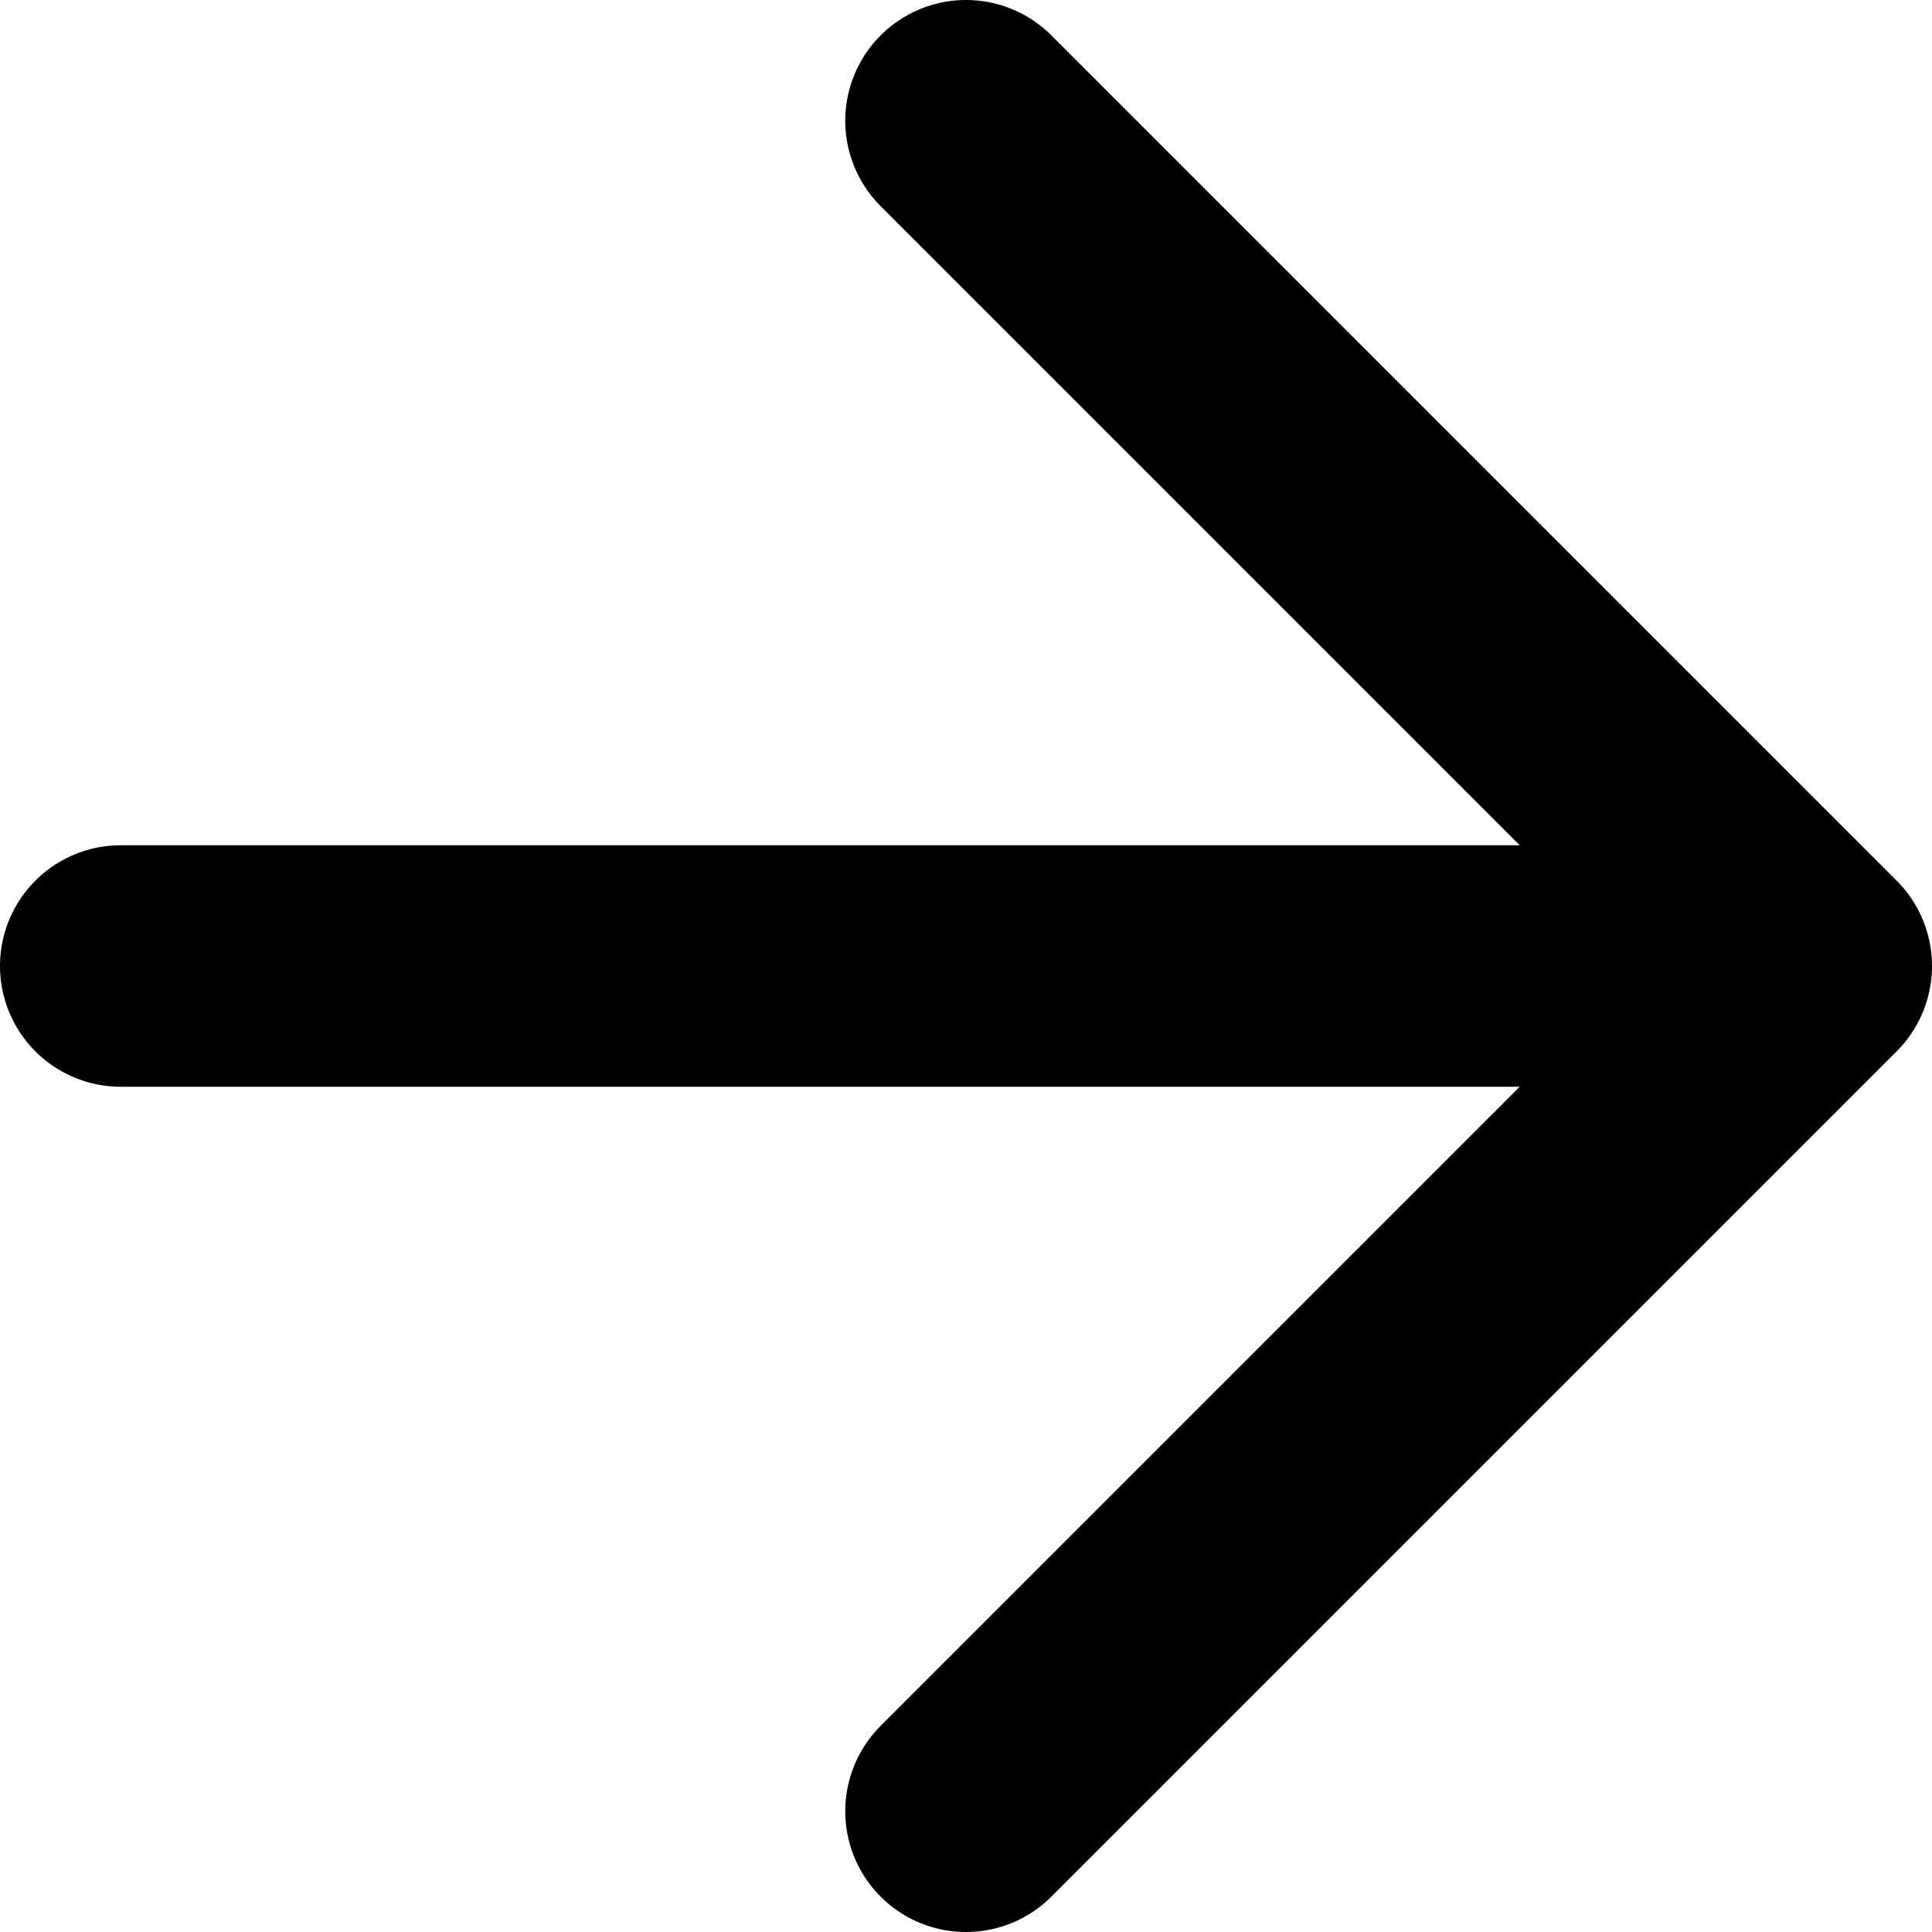
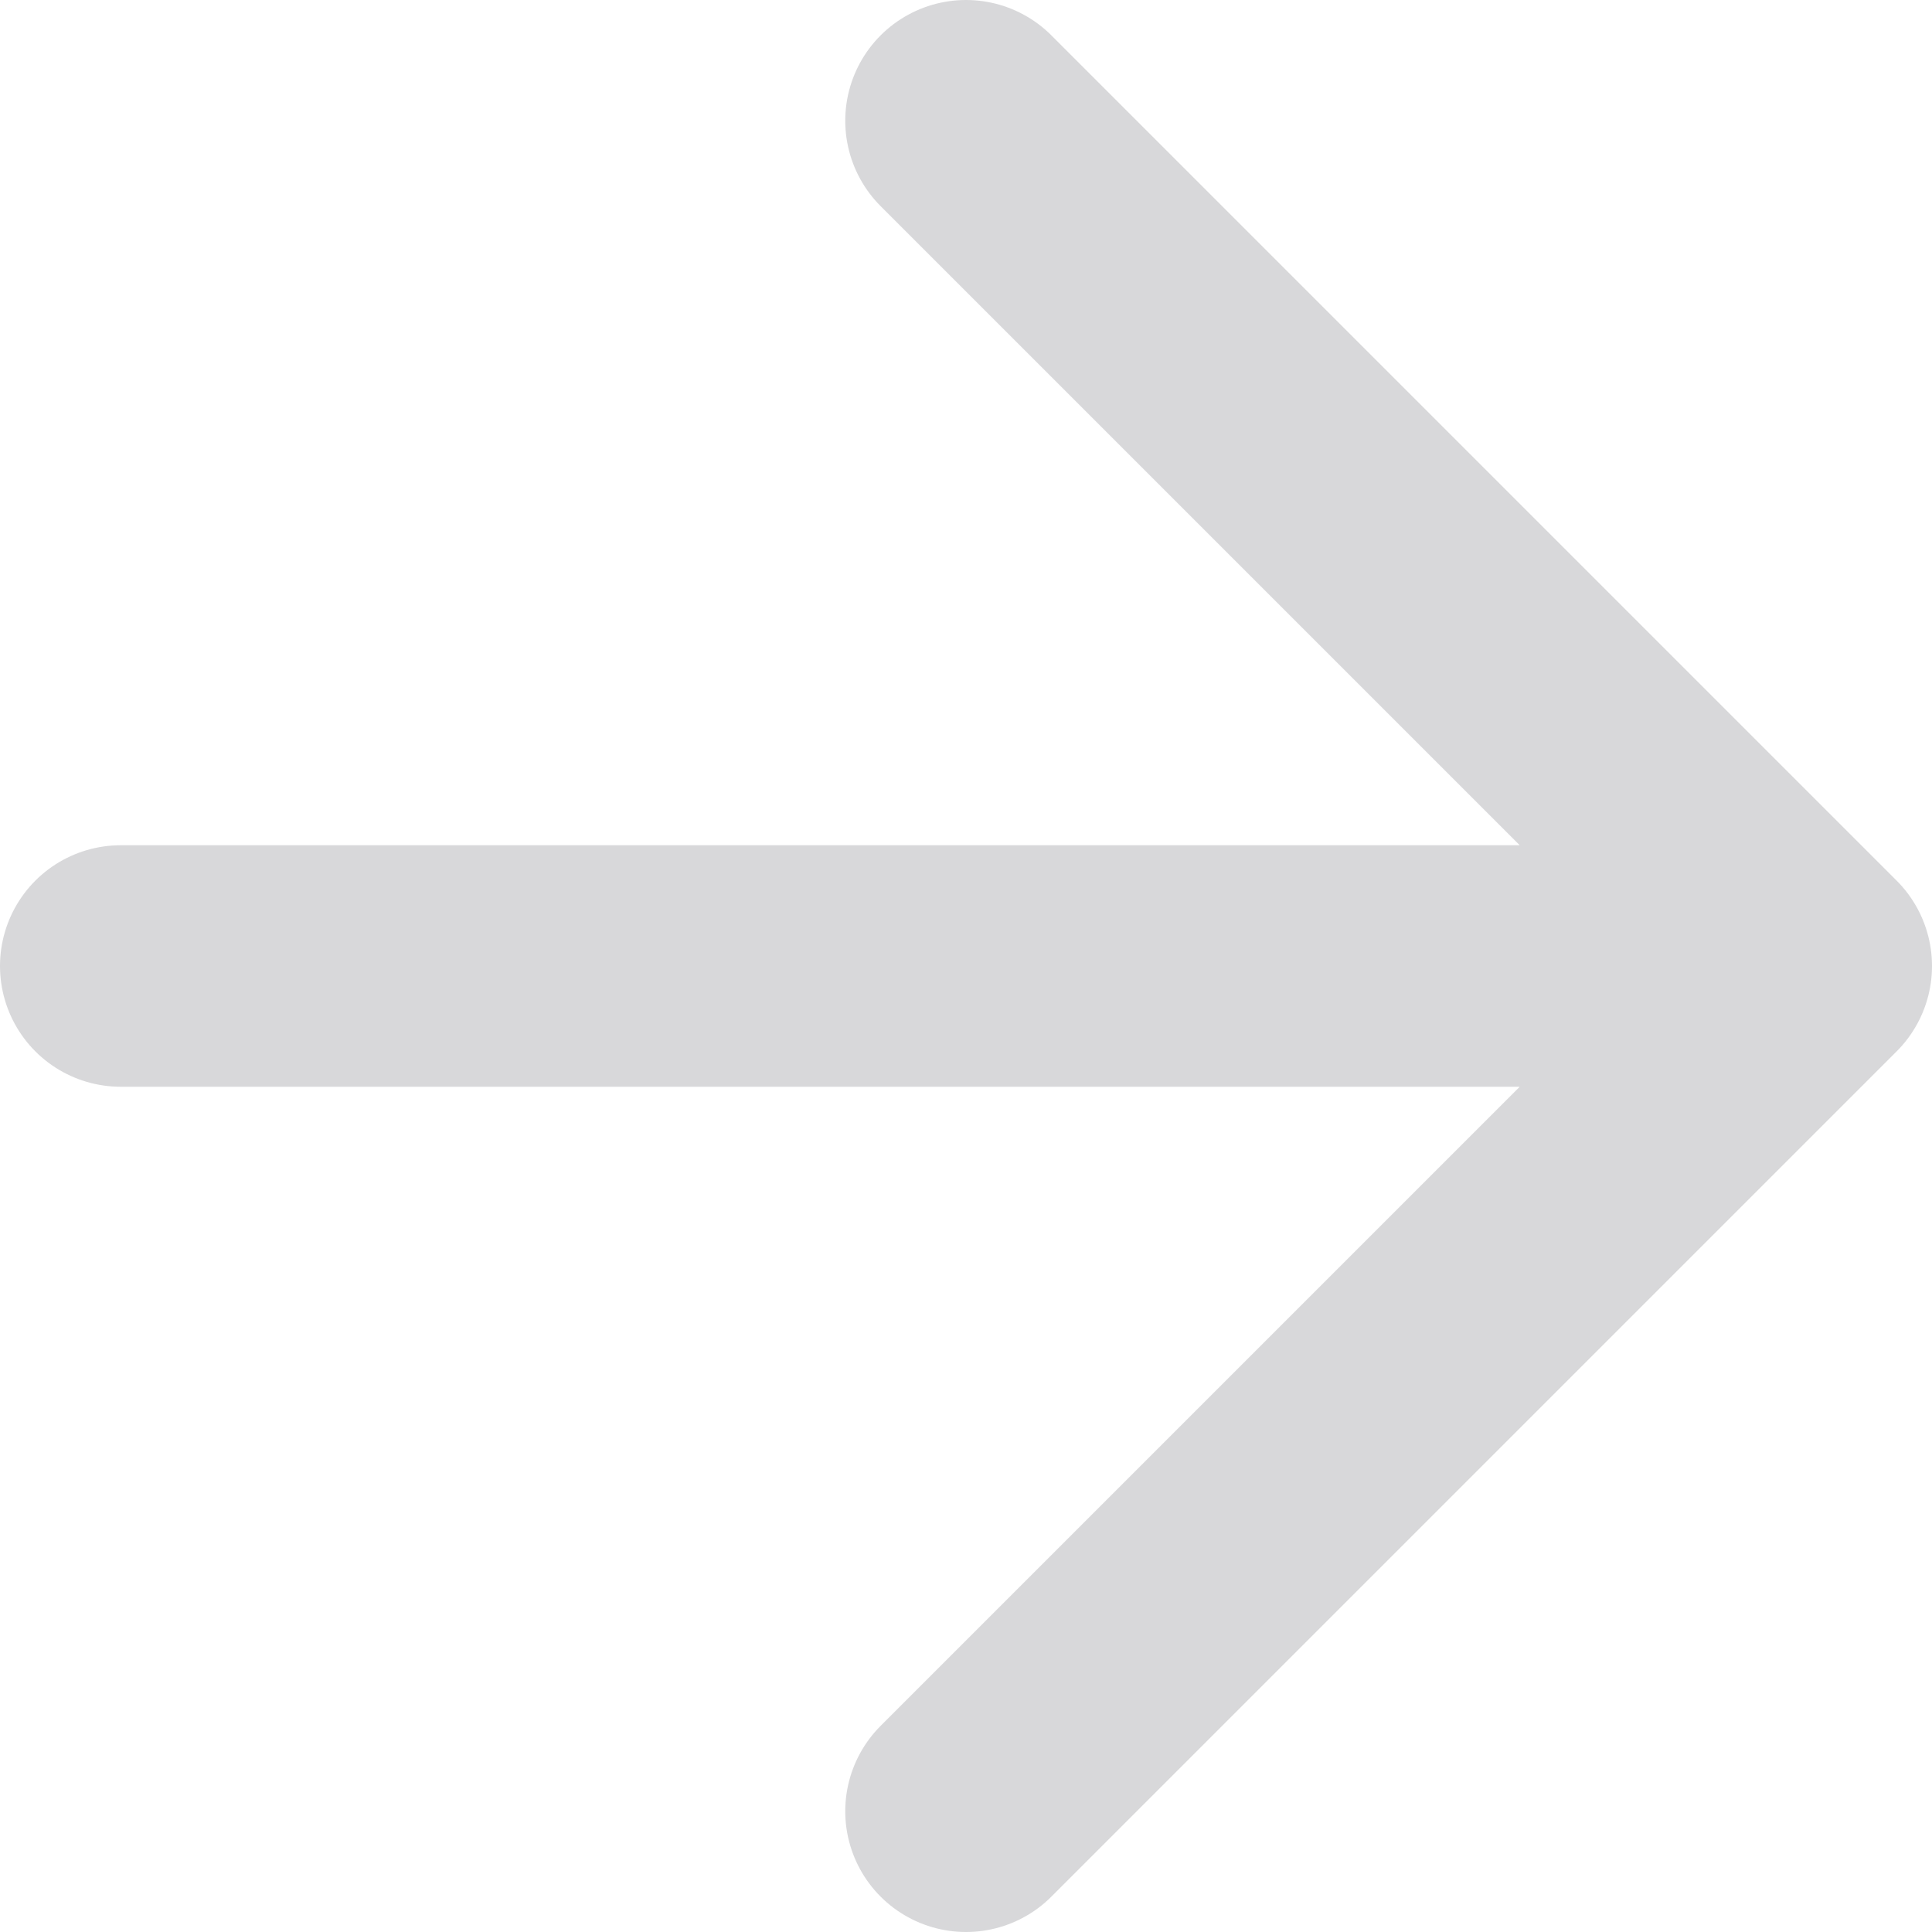
<svg xmlns="http://www.w3.org/2000/svg" width="16" height="16" viewBox="0 0 16 16" fill="none">
-   <path d="M1 8H15M15 8L8 1M15 8L8 15" stroke="#000000" stroke-width="2" stroke-linecap="round" stroke-linejoin="round" />
+   <path d="M1 8H15M15 8L8 1M15 8L8 15" stroke="#D8D8DA" stroke-width="2" stroke-linecap="round" stroke-linejoin="round" />
</svg>
